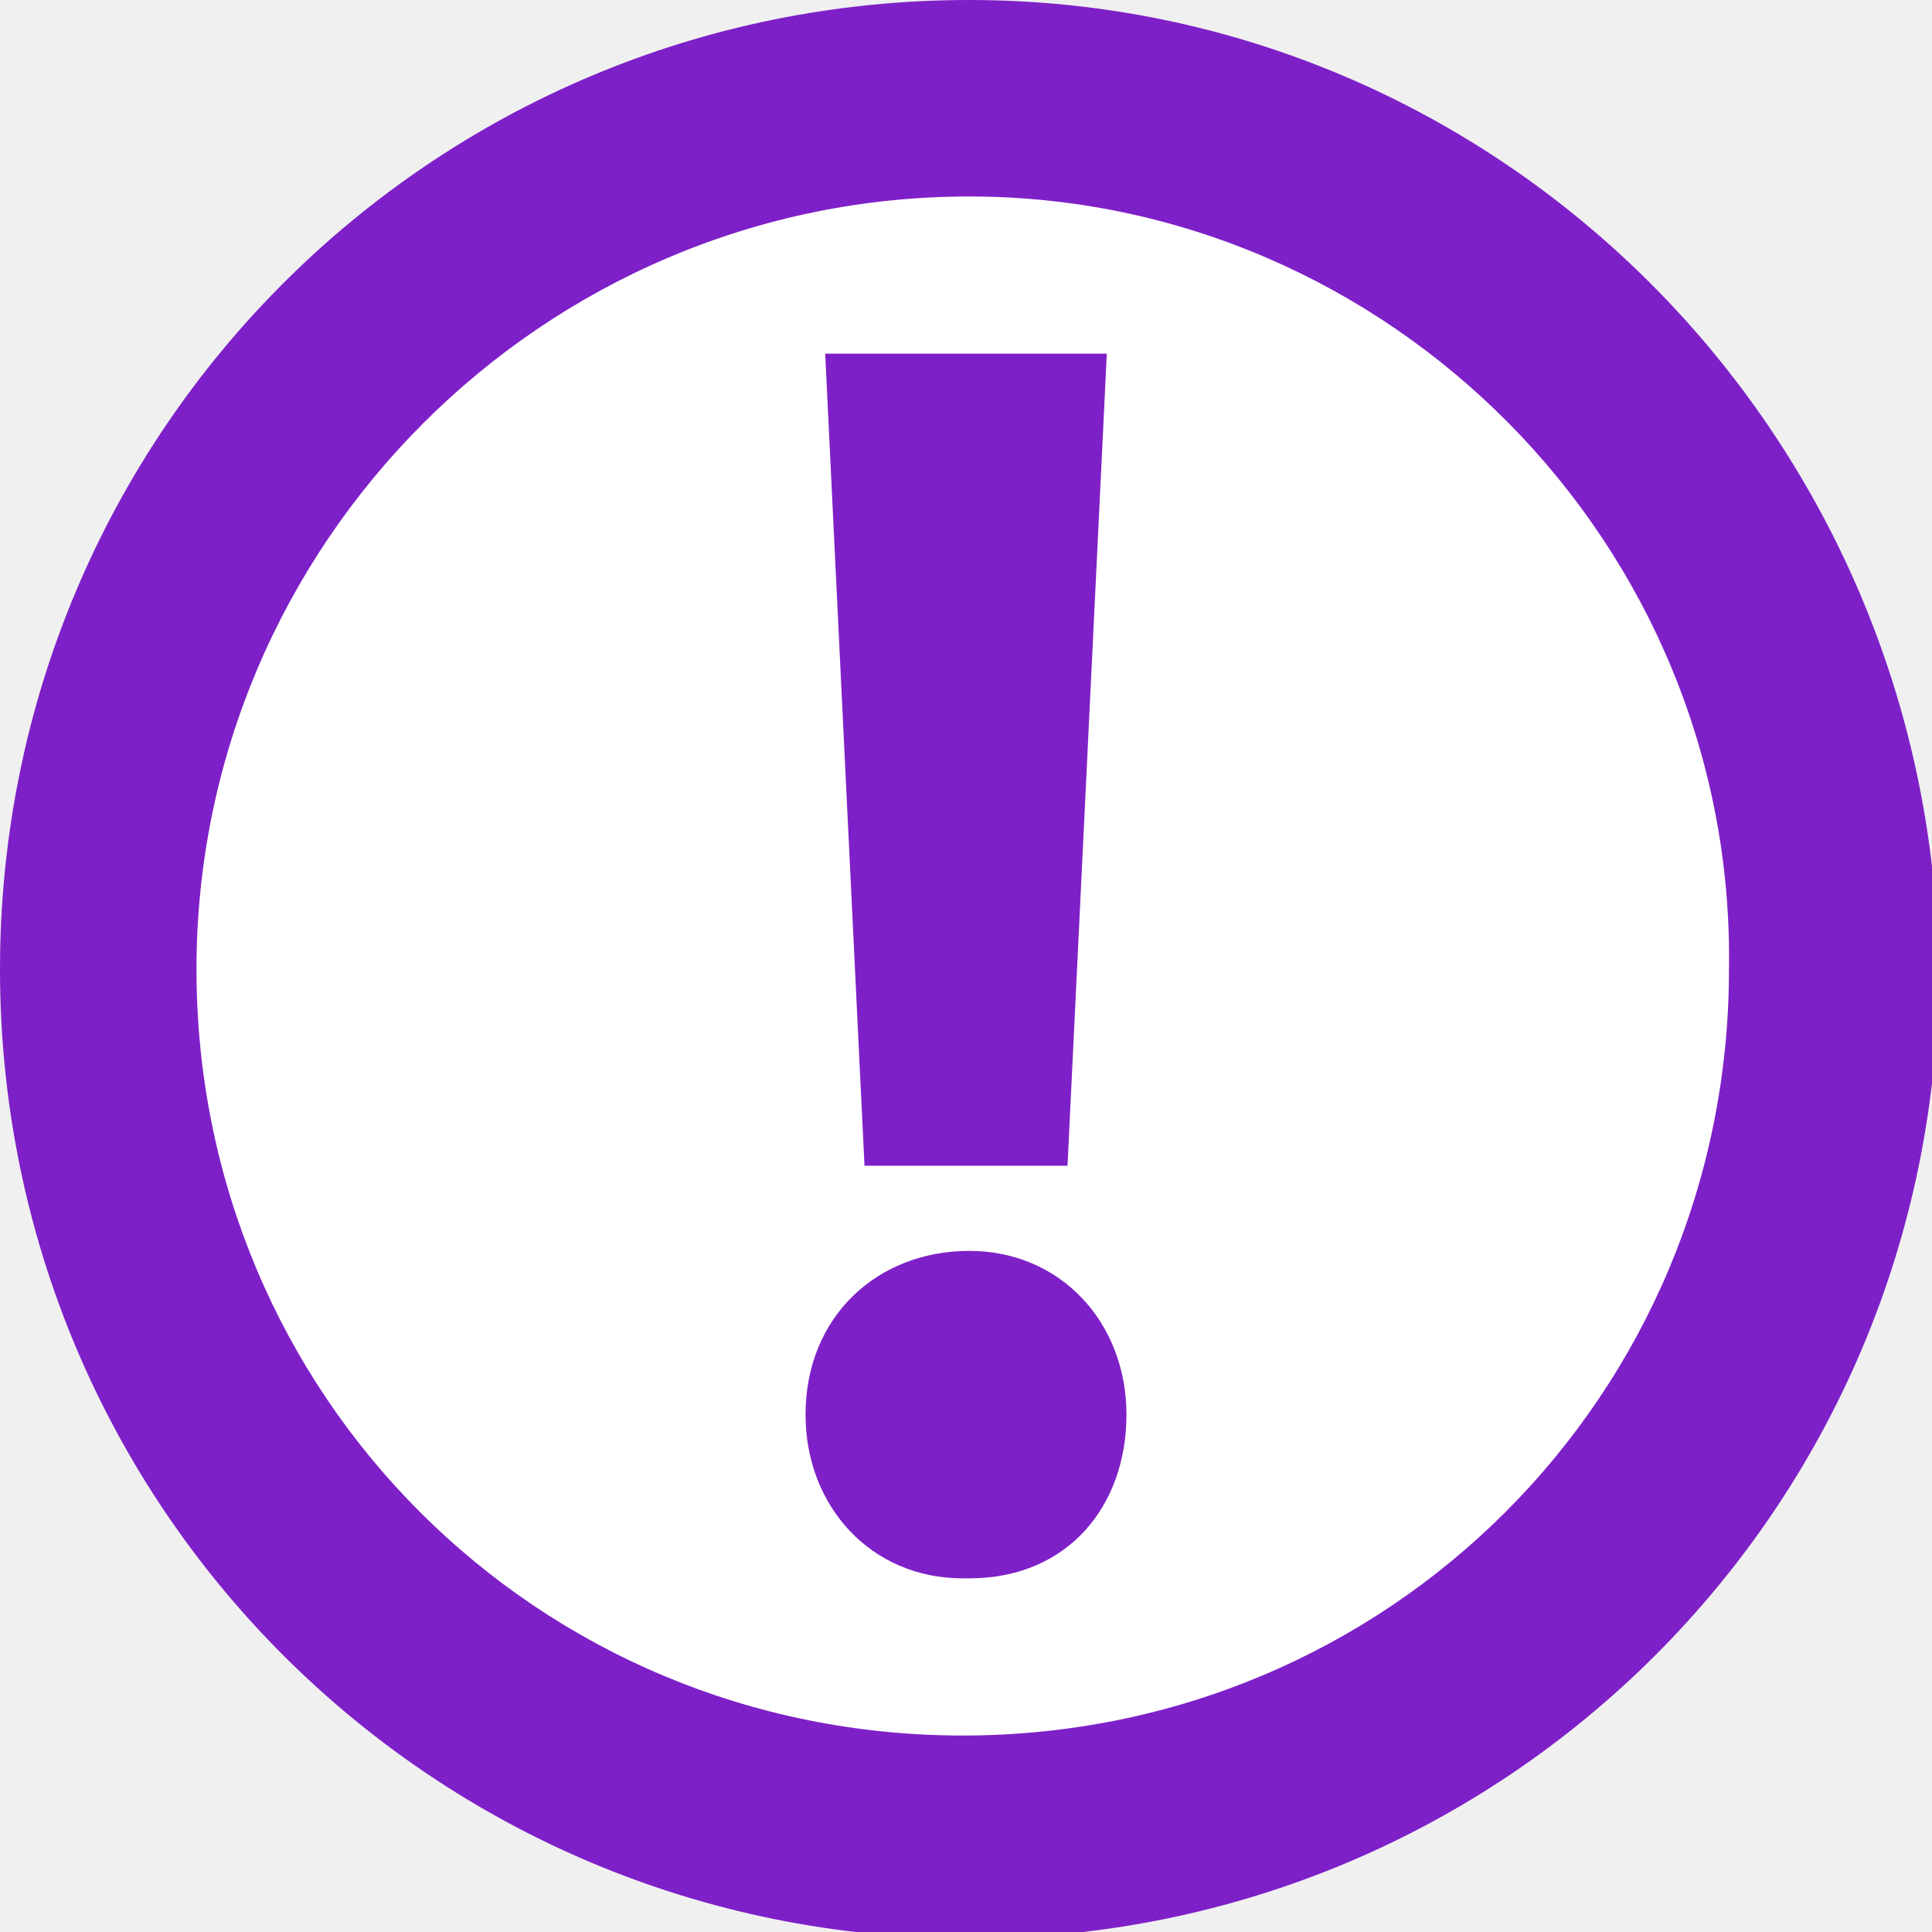
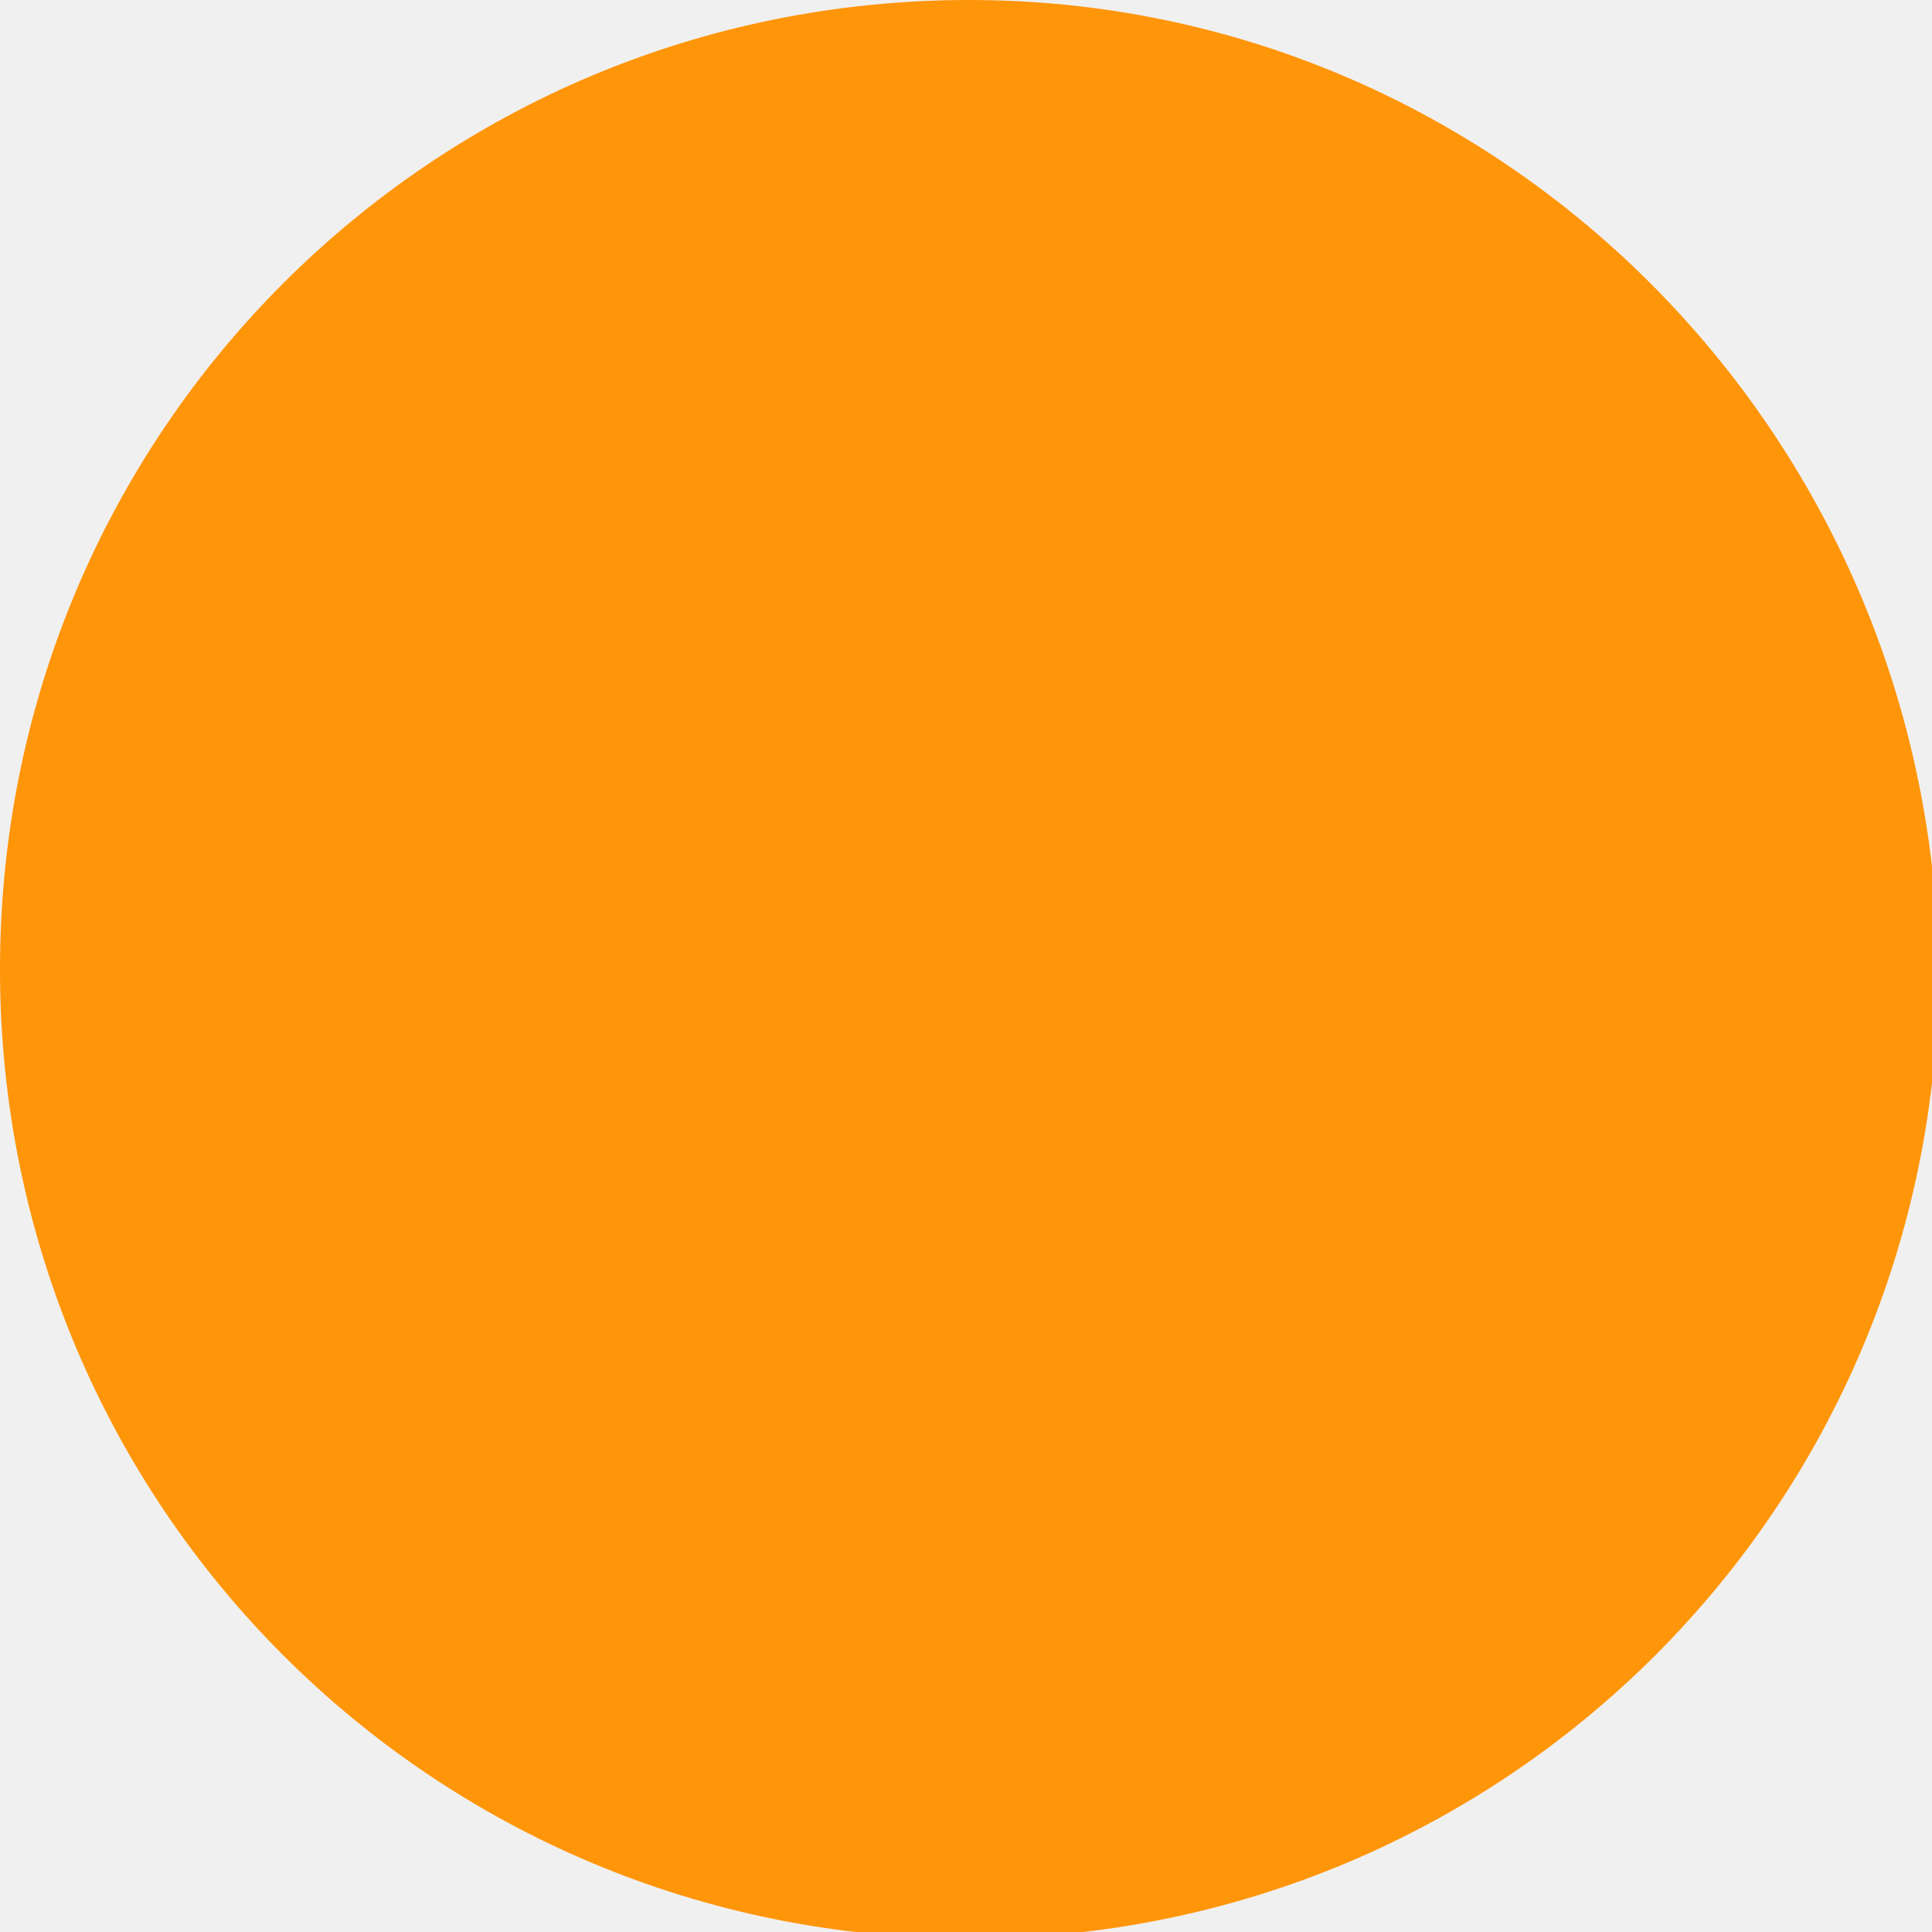
<svg xmlns="http://www.w3.org/2000/svg" id="Capa_1" viewBox="0 0 29.5 29.5">
-   <style>.st0{fill:#7e20c8}.st1{fill:#fff}</style>
+   <style>.st0{fill:#ff9509}.st1{fill:#ff9509}</style>
  <path class="st0" d="M14.8 0C6.6 0 0 6.6 0 14.8 0 23 6.6 29.6 14.8 29.6S29.6 23 29.6 14.8C29.5 6.6 22.9 0 14.8 0z" />
  <path class="st1" d="M14.8 3C8.3 3 3 8.3 3 14.8c0 6.5 5.2 11.7 11.7 11.7s11.7-5.2 11.7-11.7C26.5 8.3 21.2 3 14.8 3z" />
  <path class="st0" d="M16.3 17.8l.6-12.4h-4.3l.6 12.4zM14.8 19.1c-1.4 0-2.5 1-2.5 2.5 0 1.4 1 2.5 2.4 2.5h.1c1.5 0 2.4-1.1 2.4-2.5s-1-2.5-2.4-2.5z" />
</svg>
